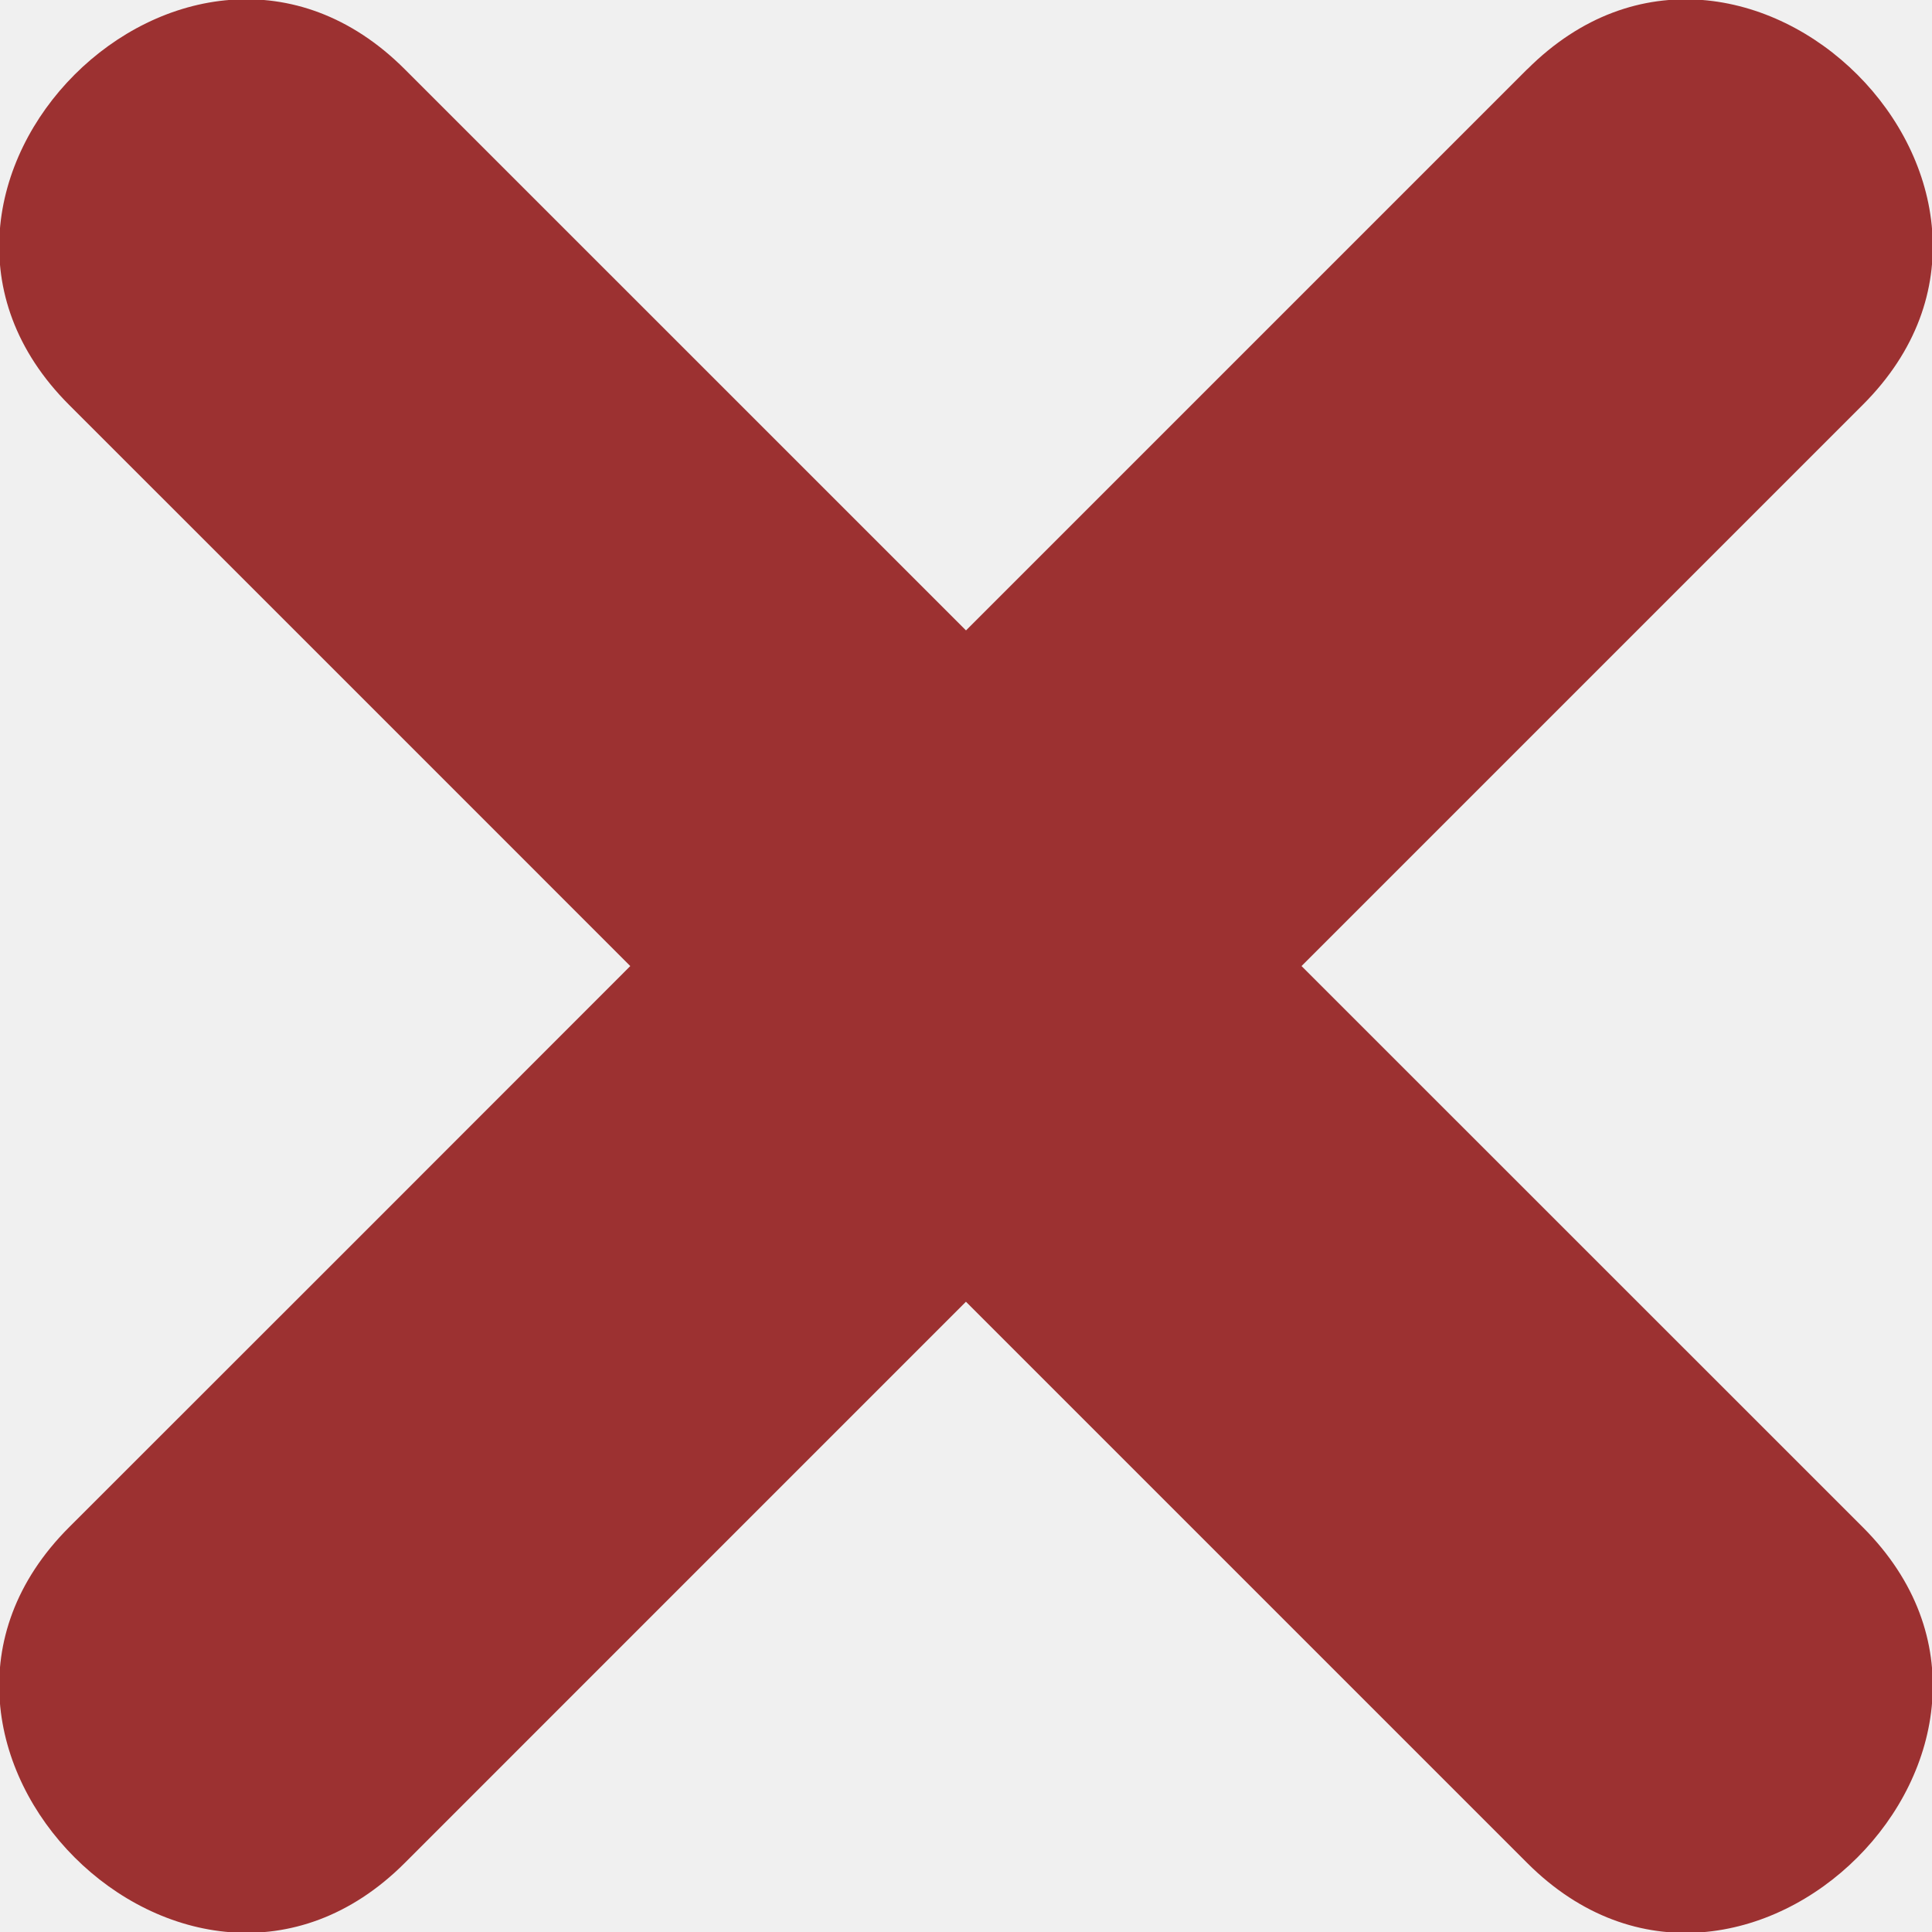
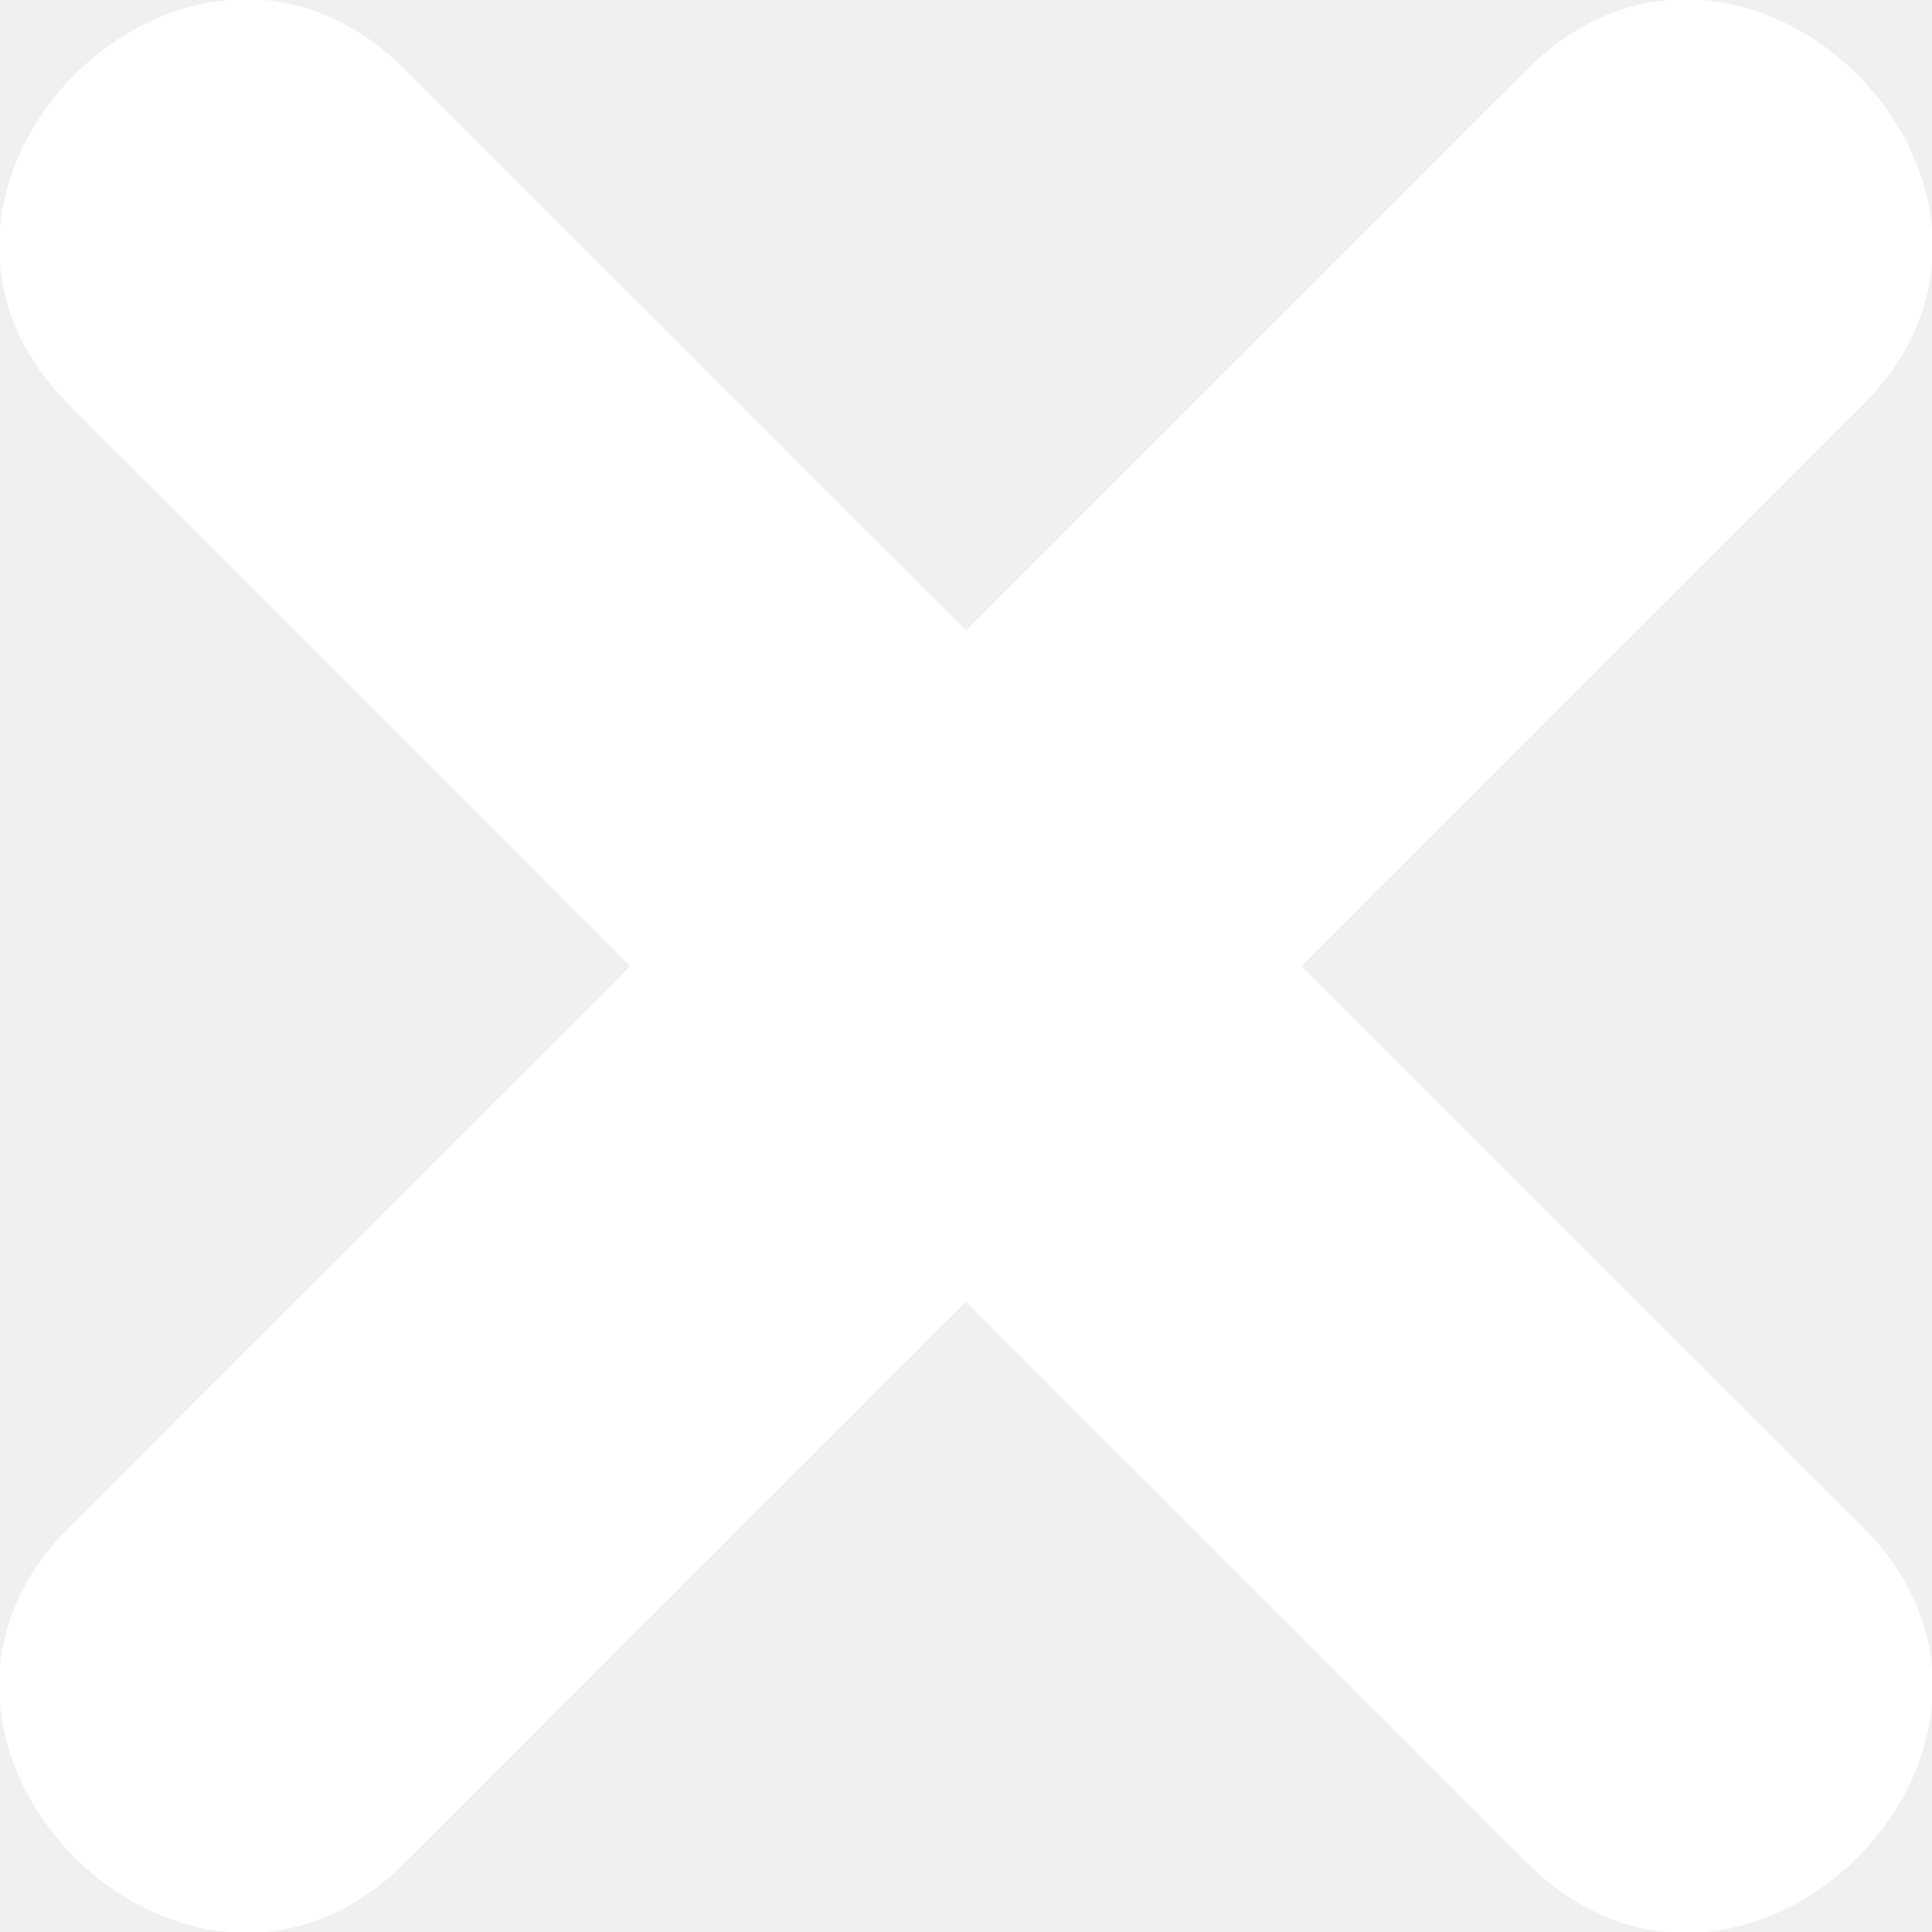
<svg xmlns="http://www.w3.org/2000/svg" width="30" height="30" viewBox="0 0 30 30" fill="none">
  <g clip-path="url(#clip0_101_39)">
-     <path d="M23.715 1.074L15 9.789C12.095 6.885 9.189 3.979 6.284 1.074C2.923 -2.287 -2.287 2.925 1.072 6.286C3.977 9.189 6.884 12.097 9.787 15.001C6.883 17.908 3.978 20.813 1.072 23.716C-2.287 27.076 2.924 32.287 6.284 28.929C9.189 26.023 12.095 23.117 14.999 20.213L23.715 28.929C27.076 32.289 32.287 27.077 28.927 23.716C26.021 20.811 23.116 17.906 20.21 15.001C23.116 12.095 26.021 9.189 28.927 6.284C32.287 2.925 27.076 -2.287 23.715 1.076" fill="#9C3131" />
+     <path d="M23.715 1.074L15 9.789C12.095 6.885 9.189 3.979 6.284 1.074C2.923 -2.287 -2.287 2.925 1.072 6.286C3.977 9.189 6.884 12.097 9.787 15.001C6.883 17.908 3.978 20.813 1.072 23.716C-2.287 27.076 2.924 32.287 6.284 28.929C9.189 26.023 12.095 23.117 14.999 20.213L23.715 28.929C27.076 32.289 32.287 27.077 28.927 23.716C26.021 20.811 23.116 17.906 20.21 15.001C23.116 12.095 26.021 9.189 28.927 6.284C32.287 2.925 27.076 -2.287 23.715 1.076" fill="white" />
  </g>
  <defs>
    <clipPath id="clip0_101_39">
      <rect width="30" height="30" fill="white" />
    </clipPath>
  </defs>
</svg>
